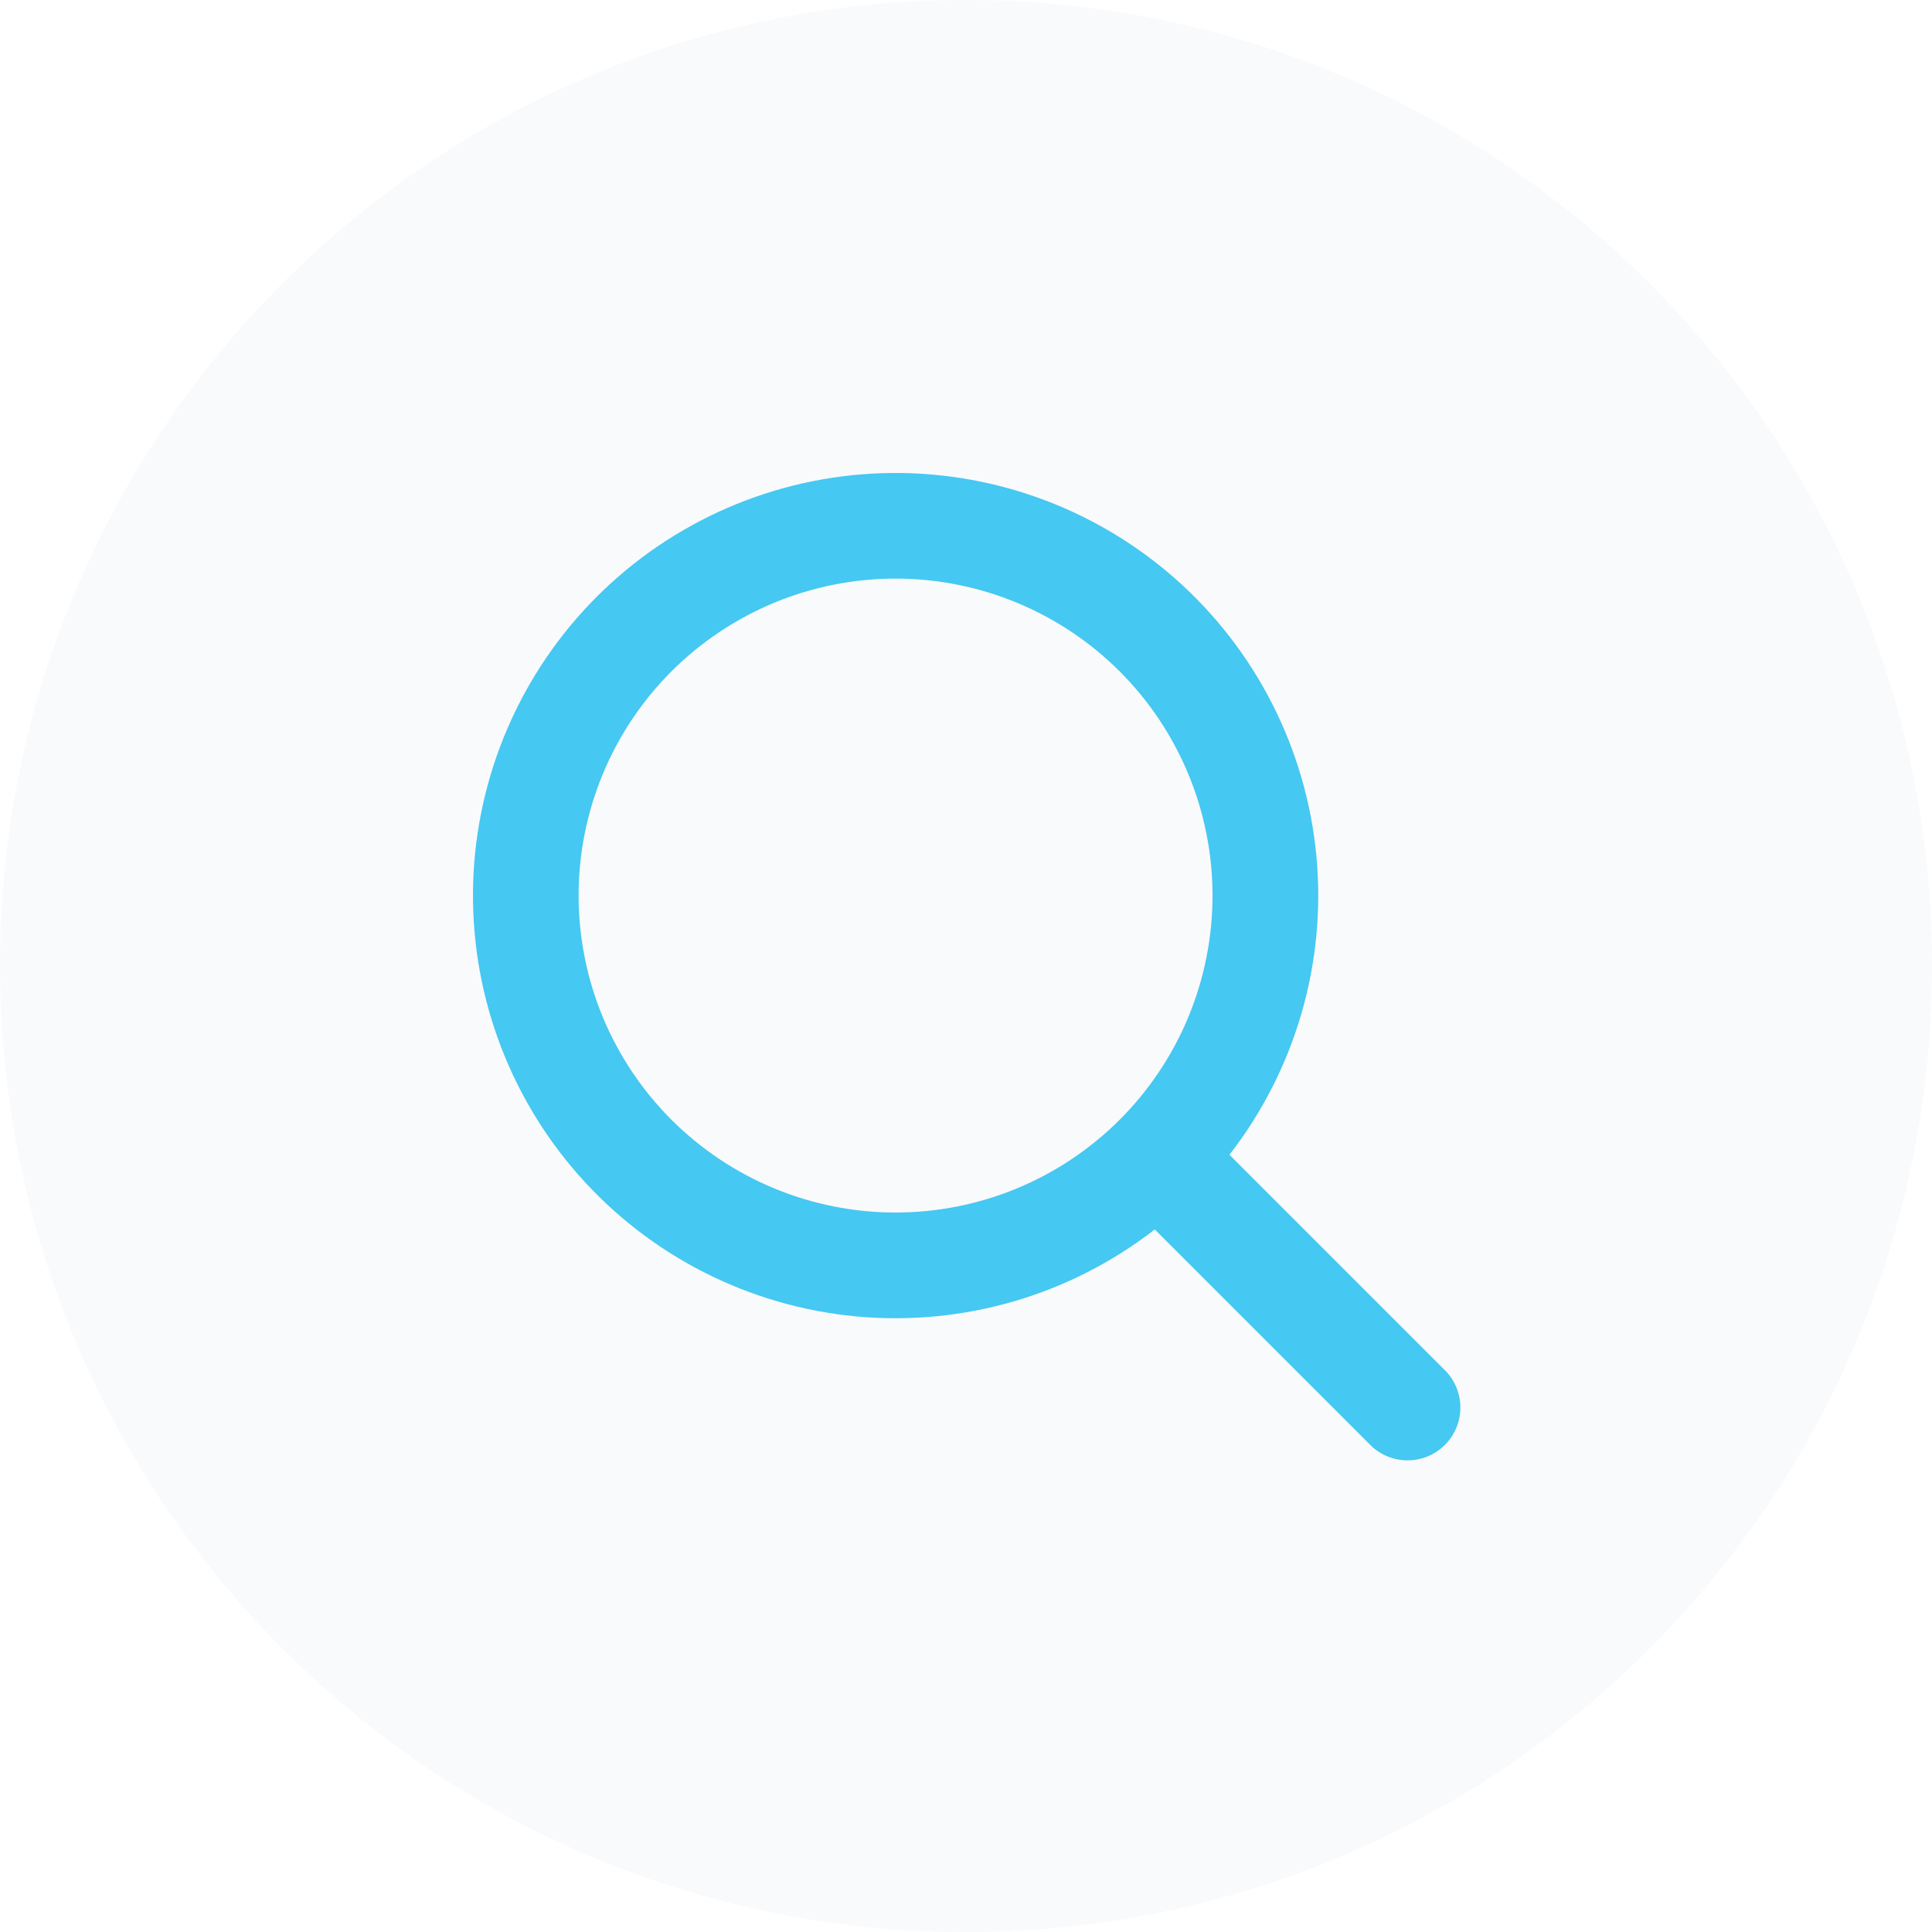
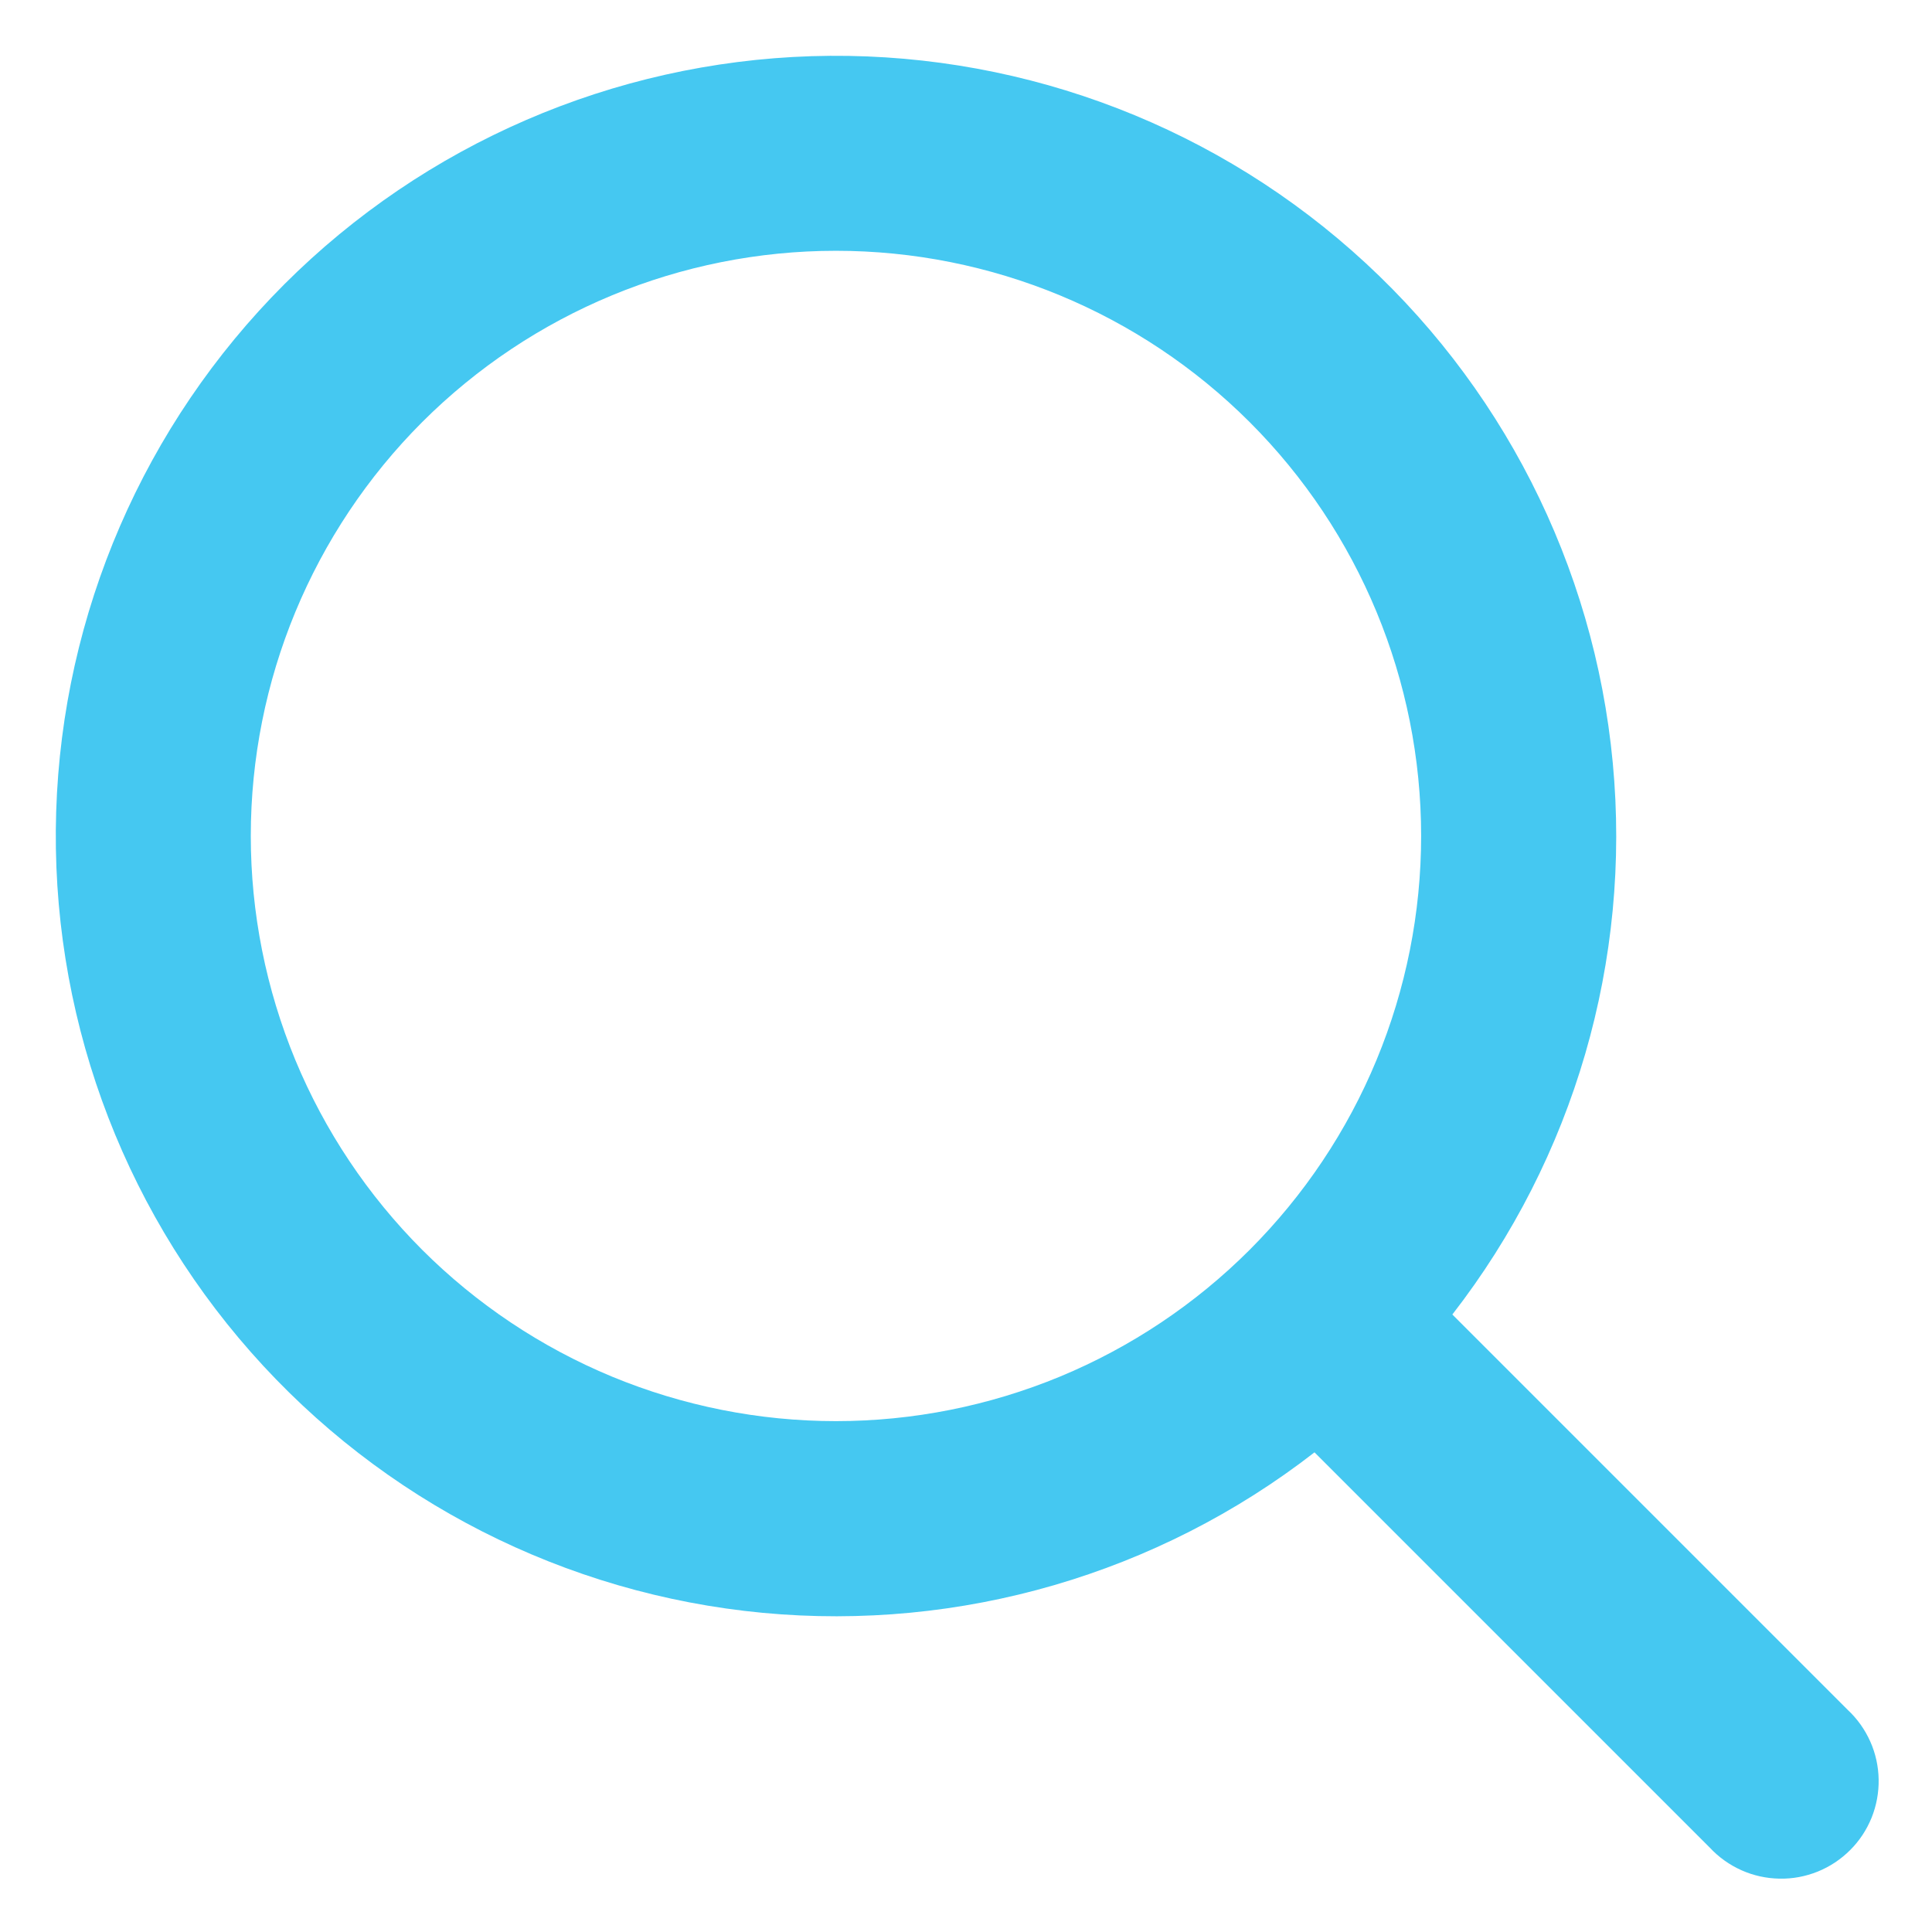
- <svg xmlns="http://www.w3.org/2000/svg" width="48" height="48" viewBox="0 0 48 48" fill="none">
-   <circle cx="24" cy="24" r="24" fill="#F9FAFC" />
-   <path fill-rule="evenodd" clip-rule="evenodd" d="M30.125 22.25C30.125 23.284 29.921 24.308 29.526 25.264C29.13 26.219 28.55 27.087 27.819 27.819C27.087 28.55 26.219 29.13 25.264 29.526C24.308 29.921 23.284 30.125 22.25 30.125C21.216 30.125 20.192 29.921 19.236 29.526C18.281 29.13 17.413 28.55 16.681 27.819C15.95 27.087 15.37 26.219 14.974 25.264C14.579 24.308 14.375 23.284 14.375 22.25C14.375 20.161 15.205 18.158 16.681 16.681C18.158 15.205 20.161 14.375 22.25 14.375C24.339 14.375 26.342 15.205 27.819 16.681C29.295 18.158 30.125 20.161 30.125 22.25ZM28.69 30.545C26.58 32.183 23.925 32.955 21.266 32.705C18.607 32.454 16.143 31.2 14.376 29.196C12.61 27.193 11.673 24.592 11.756 21.922C11.84 19.253 12.938 16.715 14.826 14.826C16.715 12.938 19.253 11.84 21.922 11.756C24.592 11.672 27.193 12.61 29.197 14.376C31.2 16.143 32.454 18.607 32.705 21.266C32.955 23.925 32.183 26.58 30.545 28.69L35.865 34.01C35.994 34.13 36.097 34.275 36.169 34.436C36.241 34.597 36.279 34.771 36.283 34.947C36.286 35.123 36.253 35.298 36.187 35.462C36.121 35.625 36.023 35.774 35.898 35.898C35.774 36.023 35.625 36.121 35.462 36.187C35.298 36.253 35.123 36.286 34.947 36.282C34.771 36.279 34.597 36.241 34.436 36.169C34.275 36.097 34.13 35.994 34.01 35.865L28.69 30.545Z" fill="#45C8F1" />
+ <svg xmlns="http://www.w3.org/2000/svg" width="26" height="26" viewBox="0 0 26 26" fill="none">
+   <path fill-rule="evenodd" clip-rule="evenodd" d="M19.125 11.25C19.125 12.284 18.921 13.308 18.525 14.264C18.13 15.219 17.549 16.087 16.818 16.819C16.087 17.55 15.219 18.13 14.264 18.526C13.308 18.921 12.284 19.125 11.25 19.125C10.216 19.125 9.192 18.921 8.236 18.526C7.281 18.13 6.413 17.55 5.681 16.819C4.95 16.087 4.37 15.219 3.974 14.264C3.579 13.308 3.375 12.284 3.375 11.25C3.375 9.161 4.205 7.158 5.681 5.681C7.158 4.205 9.161 3.375 11.25 3.375C13.338 3.375 15.341 4.205 16.818 5.681C18.295 7.158 19.125 9.161 19.125 11.25ZM17.69 19.545C15.58 21.183 12.925 21.955 10.266 21.705C7.607 21.454 5.143 20.2 3.376 18.196C1.609 16.193 0.672 13.592 0.756 10.922C0.84 8.253 1.938 5.715 3.826 3.826C5.715 1.938 8.252 0.84 10.922 0.756C13.592 0.673 16.193 1.609 18.196 3.376C20.2 5.143 21.454 7.607 21.704 10.266C21.955 12.925 21.183 15.58 19.545 17.69L24.865 23.01C24.994 23.13 25.097 23.275 25.169 23.436C25.241 23.597 25.279 23.771 25.282 23.947C25.285 24.123 25.253 24.298 25.187 24.462C25.121 24.625 25.023 24.774 24.898 24.898C24.773 25.023 24.625 25.121 24.462 25.187C24.298 25.253 24.123 25.286 23.947 25.282C23.771 25.279 23.597 25.241 23.436 25.169C23.275 25.097 23.13 24.994 23.01 24.865L17.69 19.545Z" fill="#45C8F1" />
</svg>
